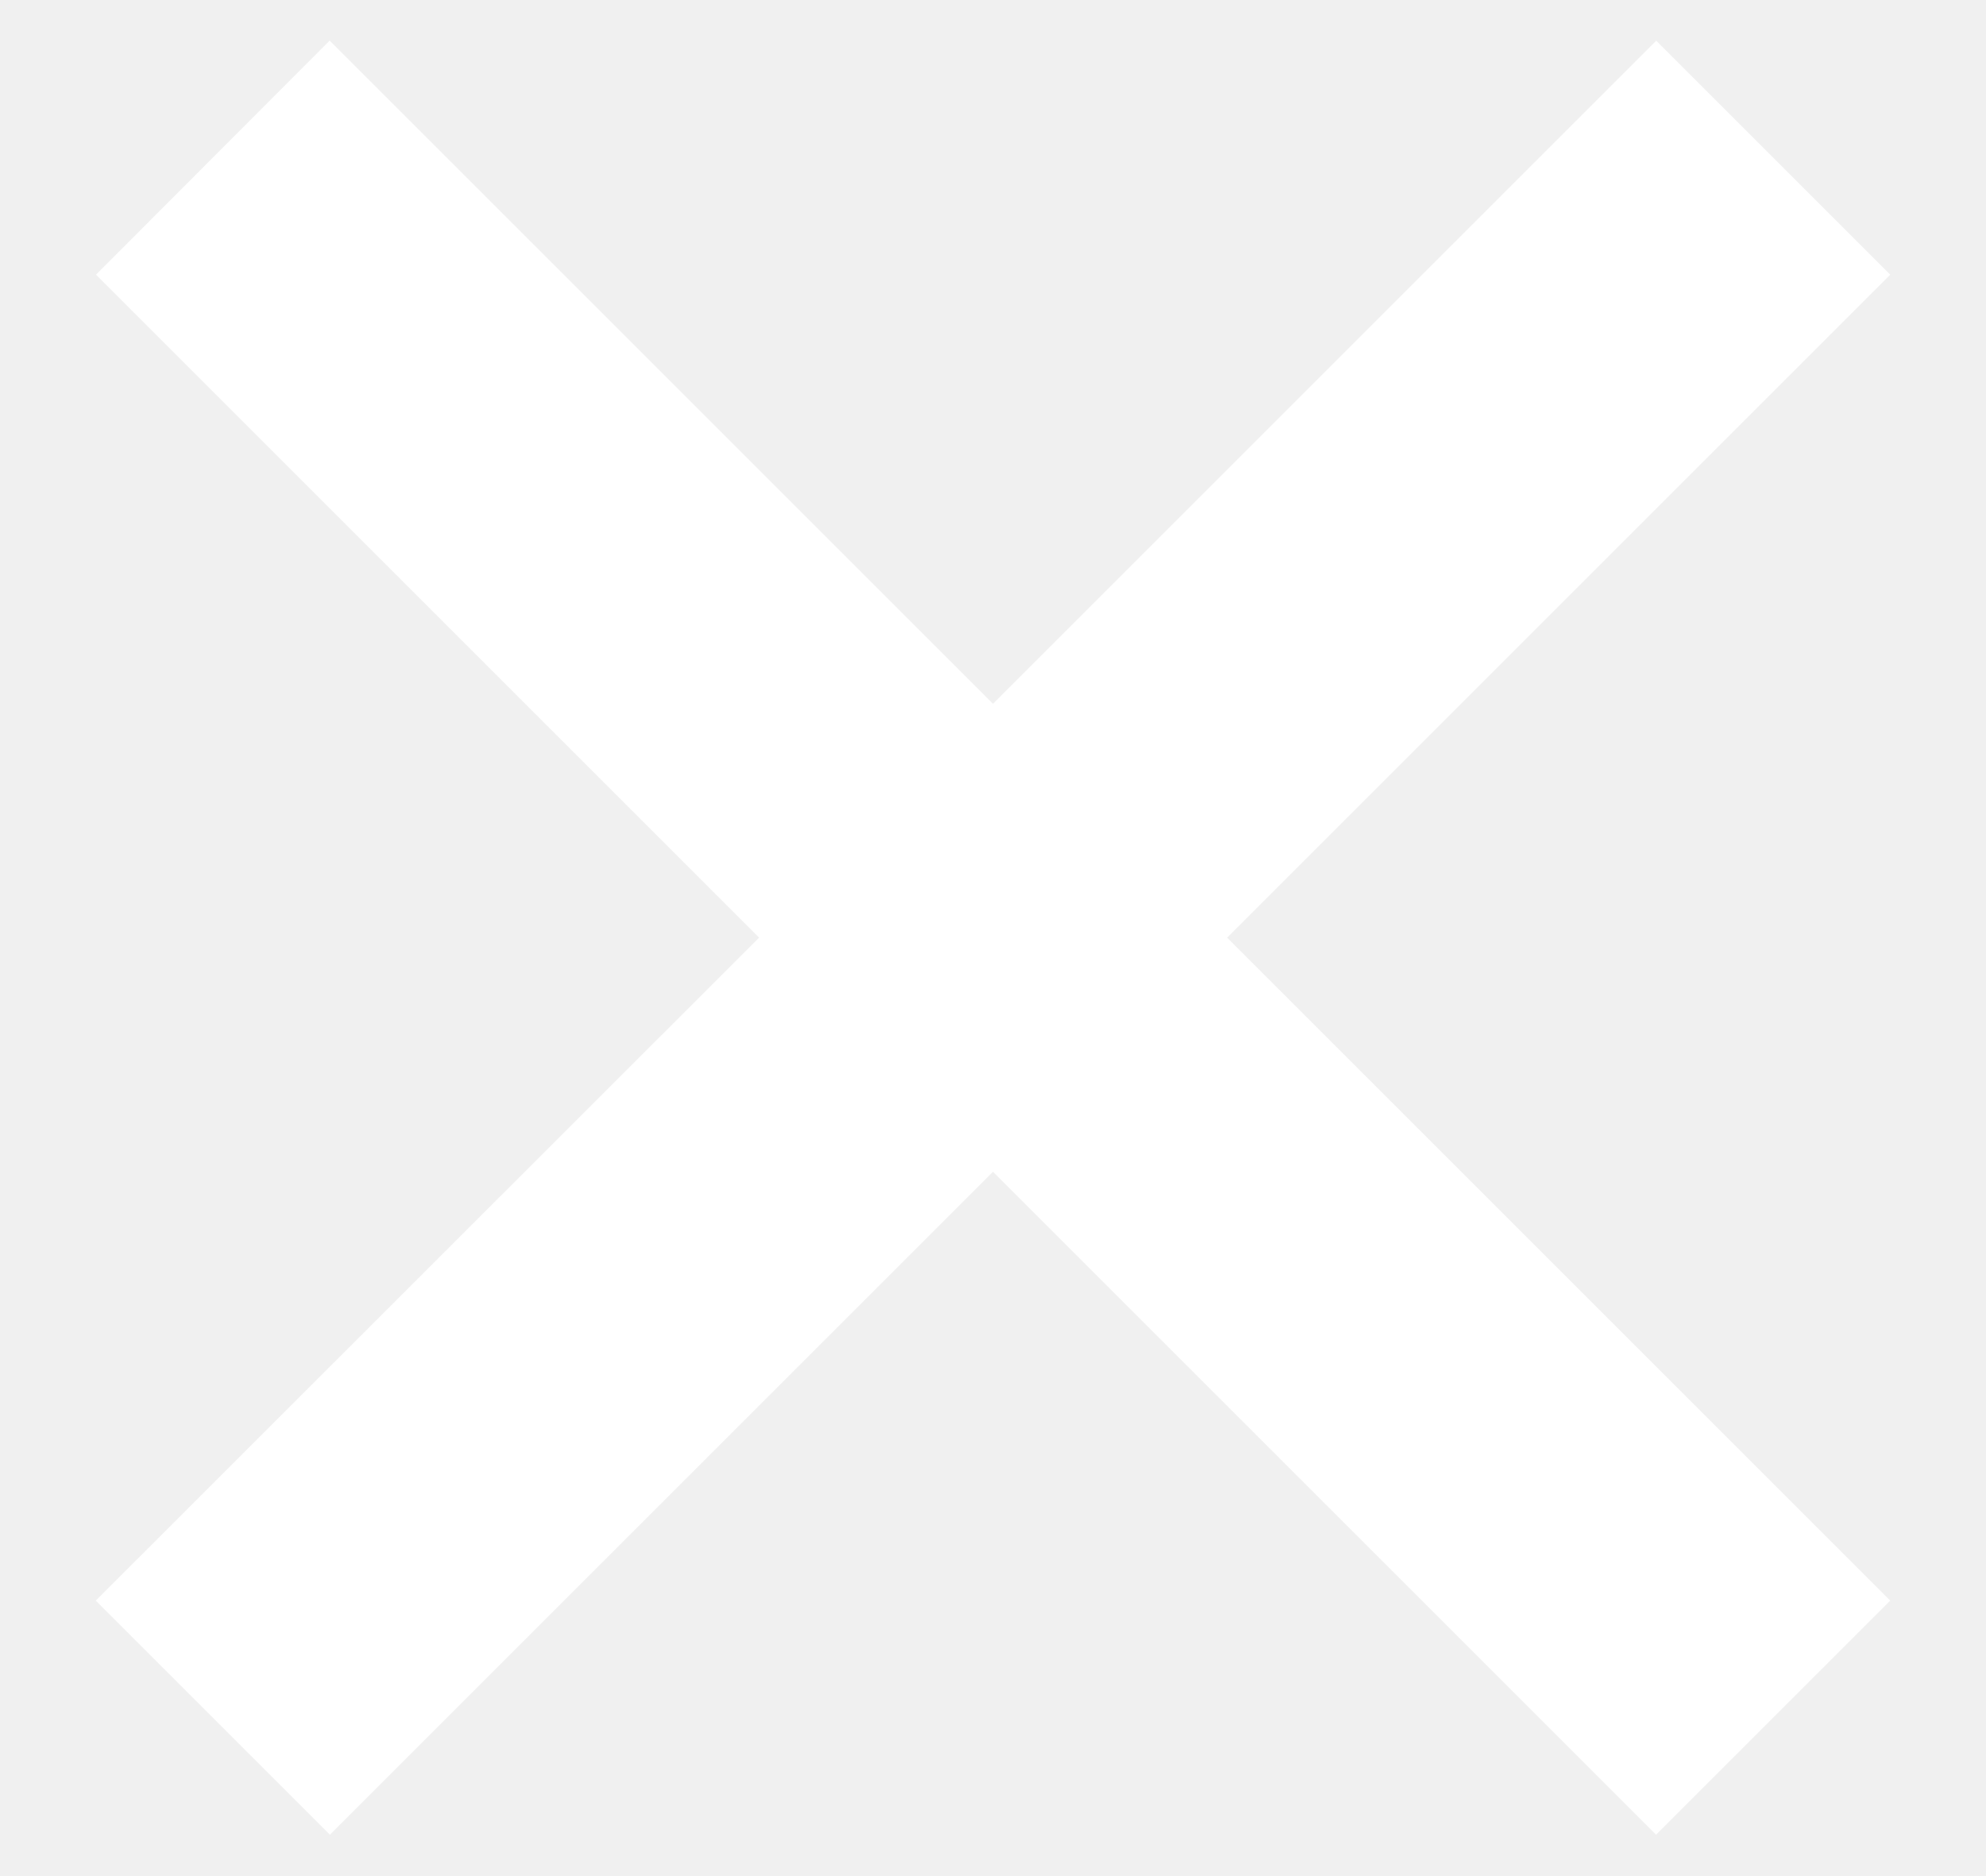
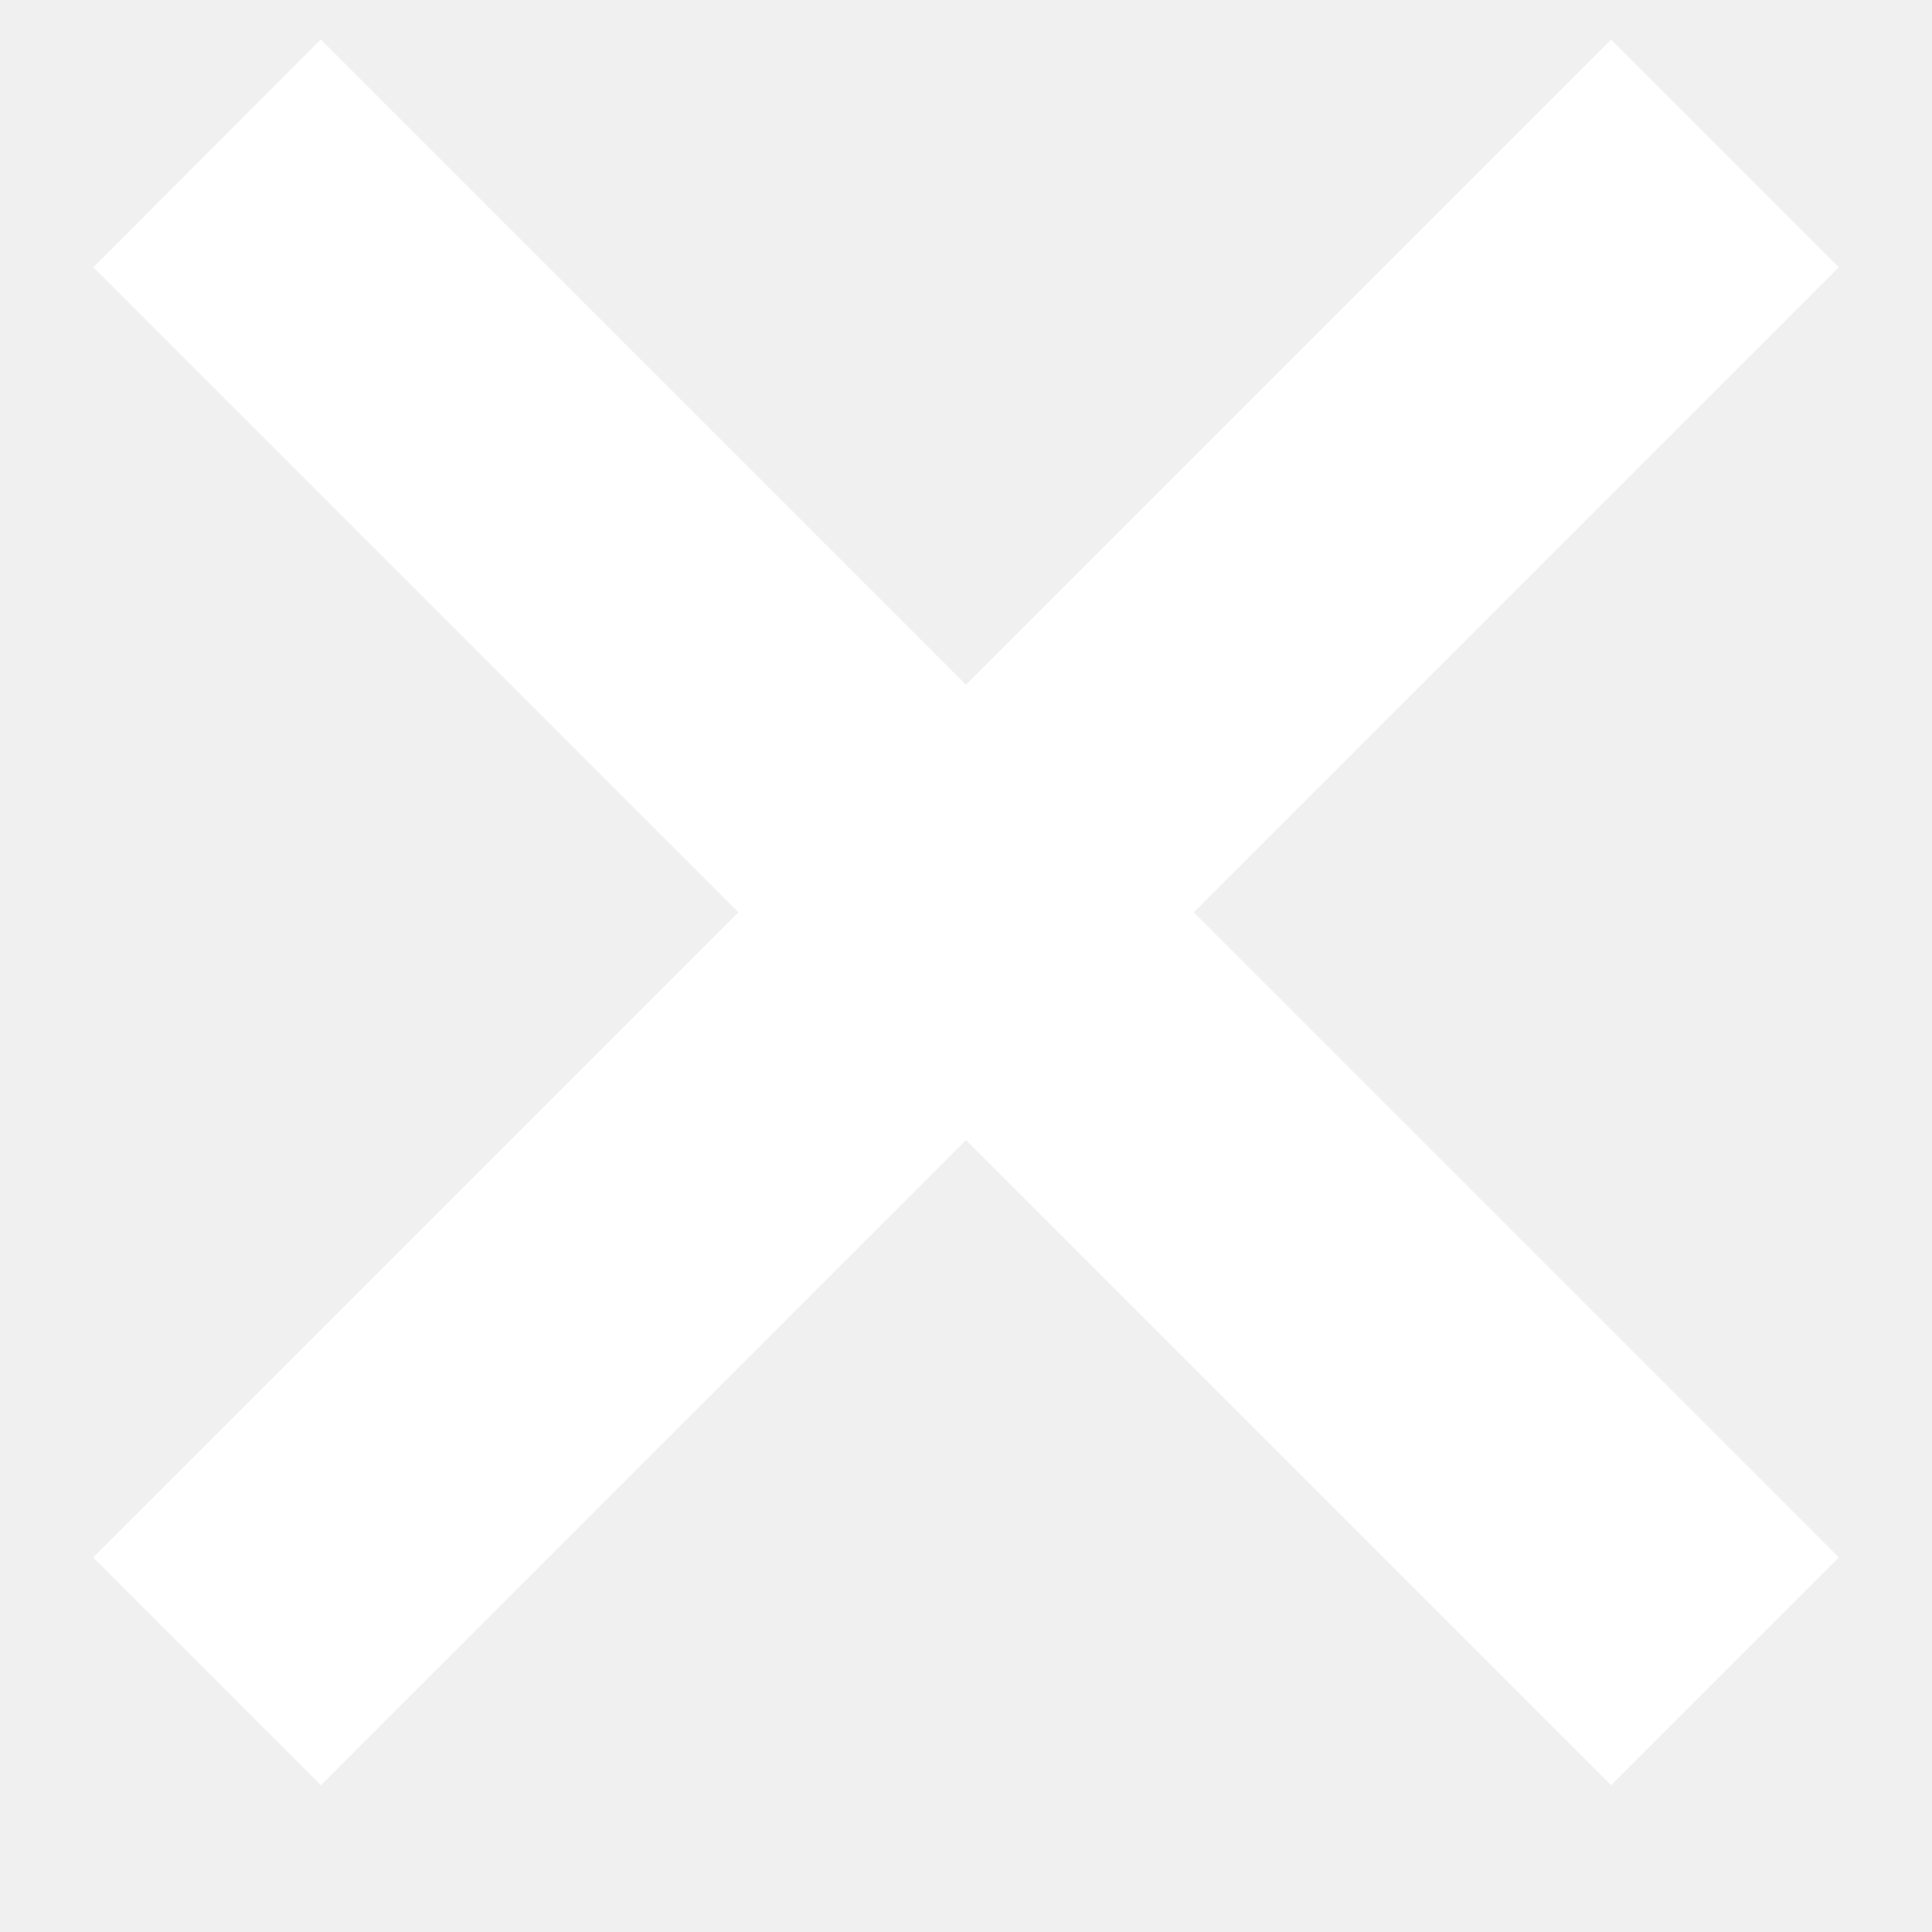
- <svg xmlns="http://www.w3.org/2000/svg" width="18" height="17">
+ <svg xmlns="http://www.w3.org/2000/svg" width="18" height="18">
  <path fill="#FFF" fill-rule="evenodd" d="M15.01.368l2.122 2.122-6.01 6.01 6.01 6.01-2.122 2.122L9 10.622l-6.01 6.01L.868 14.51 6.88 8.5.87 2.49 2.988.368 9 6.38 15.01.37z" />
</svg>
